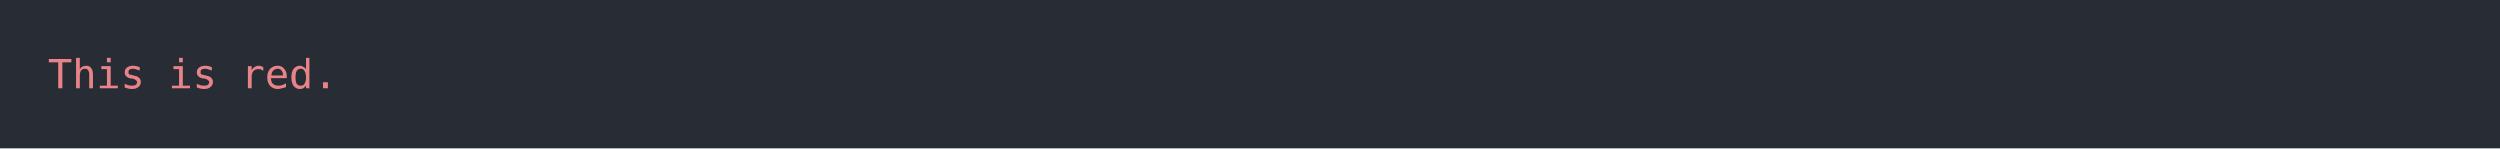
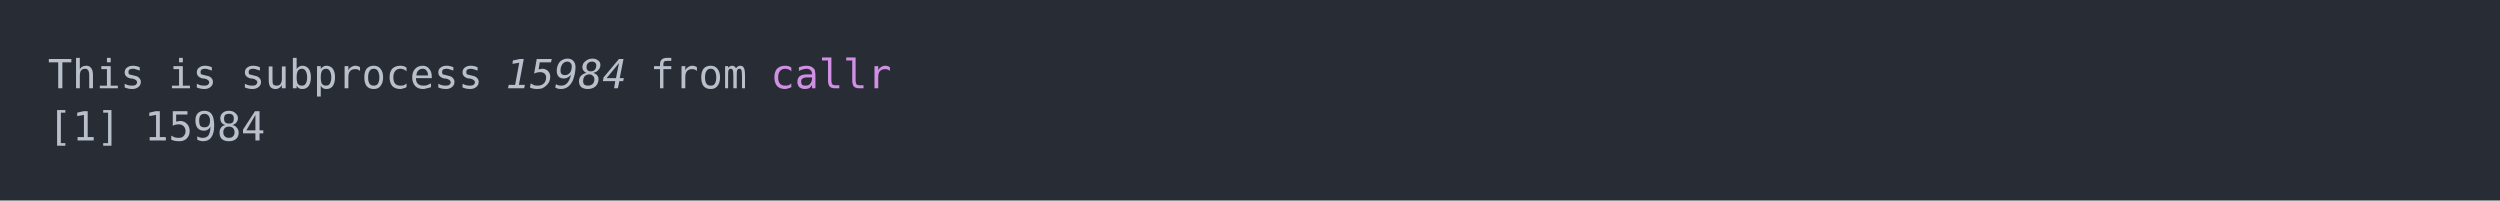
- <svg xmlns="http://www.w3.org/2000/svg" xmlns:xlink="http://www.w3.org/1999/xlink" width="1040" height="61.71">
-   <rect width="1040" height="61.71" rx="0" ry="0" class="a" />
-   <svg height="21.71" viewBox="0 0 100 2.171" width="1000" x="20" y="20">
-     <style>.a{fill:rgb(40,45,53)}.b{font-family:'Fira Code',Monaco,Consolas,Menlo,'Bitstream Vera Sans Mono','Powerline Symbols',monospace}.c{fill:transparent}.d{fill:rgb(232,131,136);white-space:pre}</style>
+ <svg xmlns="http://www.w3.org/2000/svg" xmlns:xlink="http://www.w3.org/1999/xlink" width="1040" height="83.42">
+   <rect width="1040" height="83.42" rx="0" ry="0" class="a" />
+   <svg height="43.42" viewBox="0 0 100 4.342" width="1000" x="20" y="20">
+     <style>.a{fill:rgb(40,45,53)}.b{font-family:'Fira Code',Monaco,Consolas,Menlo,'Bitstream Vera Sans Mono','Powerline Symbols',monospace}.c{fill:transparent}.d{fill:rgb(185,192,203);white-space:pre}.e{fill:rgb(185,192,203);font-style:italic;white-space:pre}.f{fill:rgb(210,144,228);white-space:pre}</style>
    <g font-family="'Fira Code',Monaco,Consolas,Menlo,'Bitstream Vera Sans Mono','Powerline Symbols',monospace" font-size="1.67" class="b">
      <defs>
        <symbol id="a">
-           <rect height="2" width="100" x="0" y="0" class="c" />
+           <rect height="3" width="100" x="0" y="0" class="c" />
        </symbol>
      </defs>
-       <rect height="2.171" width="100" class="a" />
+       <rect height="4.342" width="100" class="a" />
      <svg x="0" y="0" width="100">
        <svg x="0">
          <use xlink:href="#a" />
          <text x="0" y="1.67" class="d">This</text>
          <text x="5.01" y="1.67" class="d">is</text>
-           <text x="8.016" y="1.67" class="d">red.</text>
+           <text x="8.016" y="1.67" class="d">subprocess</text>
+           <text x="19.038" y="1.67" class="e">15984</text>
+           <text x="25.05" y="1.67" class="d">from</text>
+           <text x="30.06" y="1.67" class="f">callr</text>
+           <text x="0" y="3.841" class="d">[1]</text>
+           <text x="4.008" y="3.841" class="d">15984</text>
        </svg>
      </svg>
    </g>
  </svg>
</svg>
